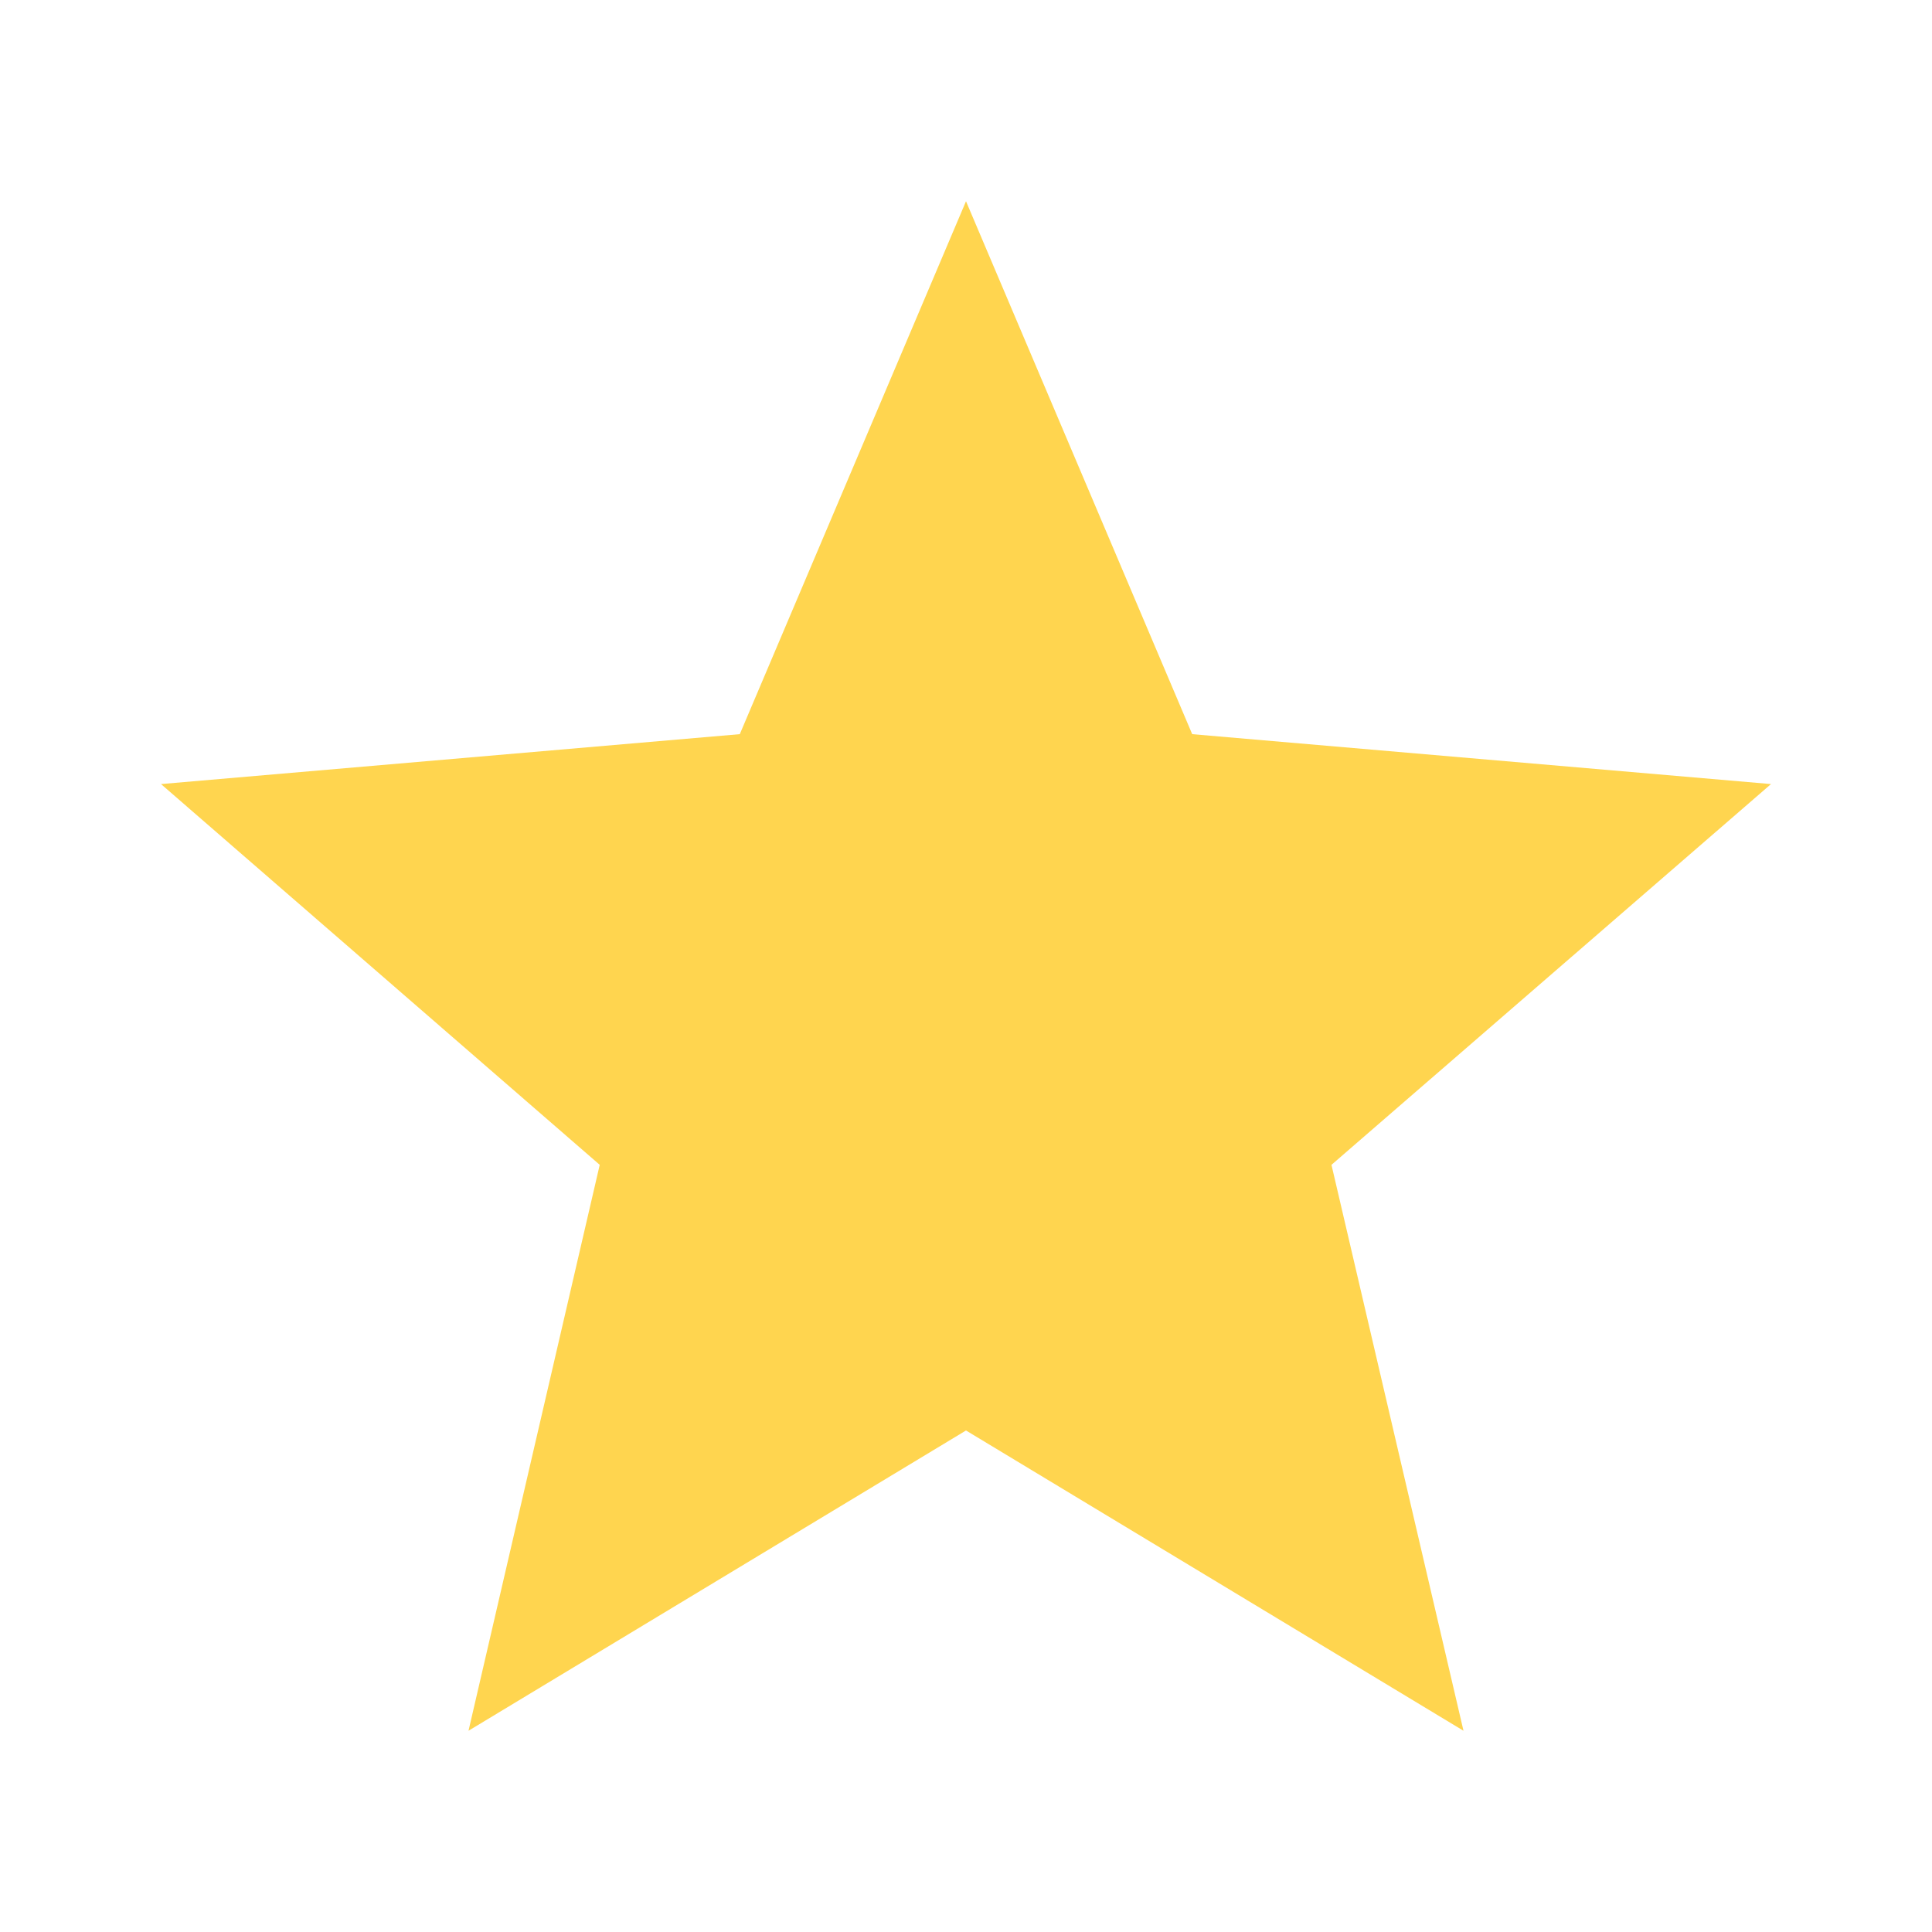
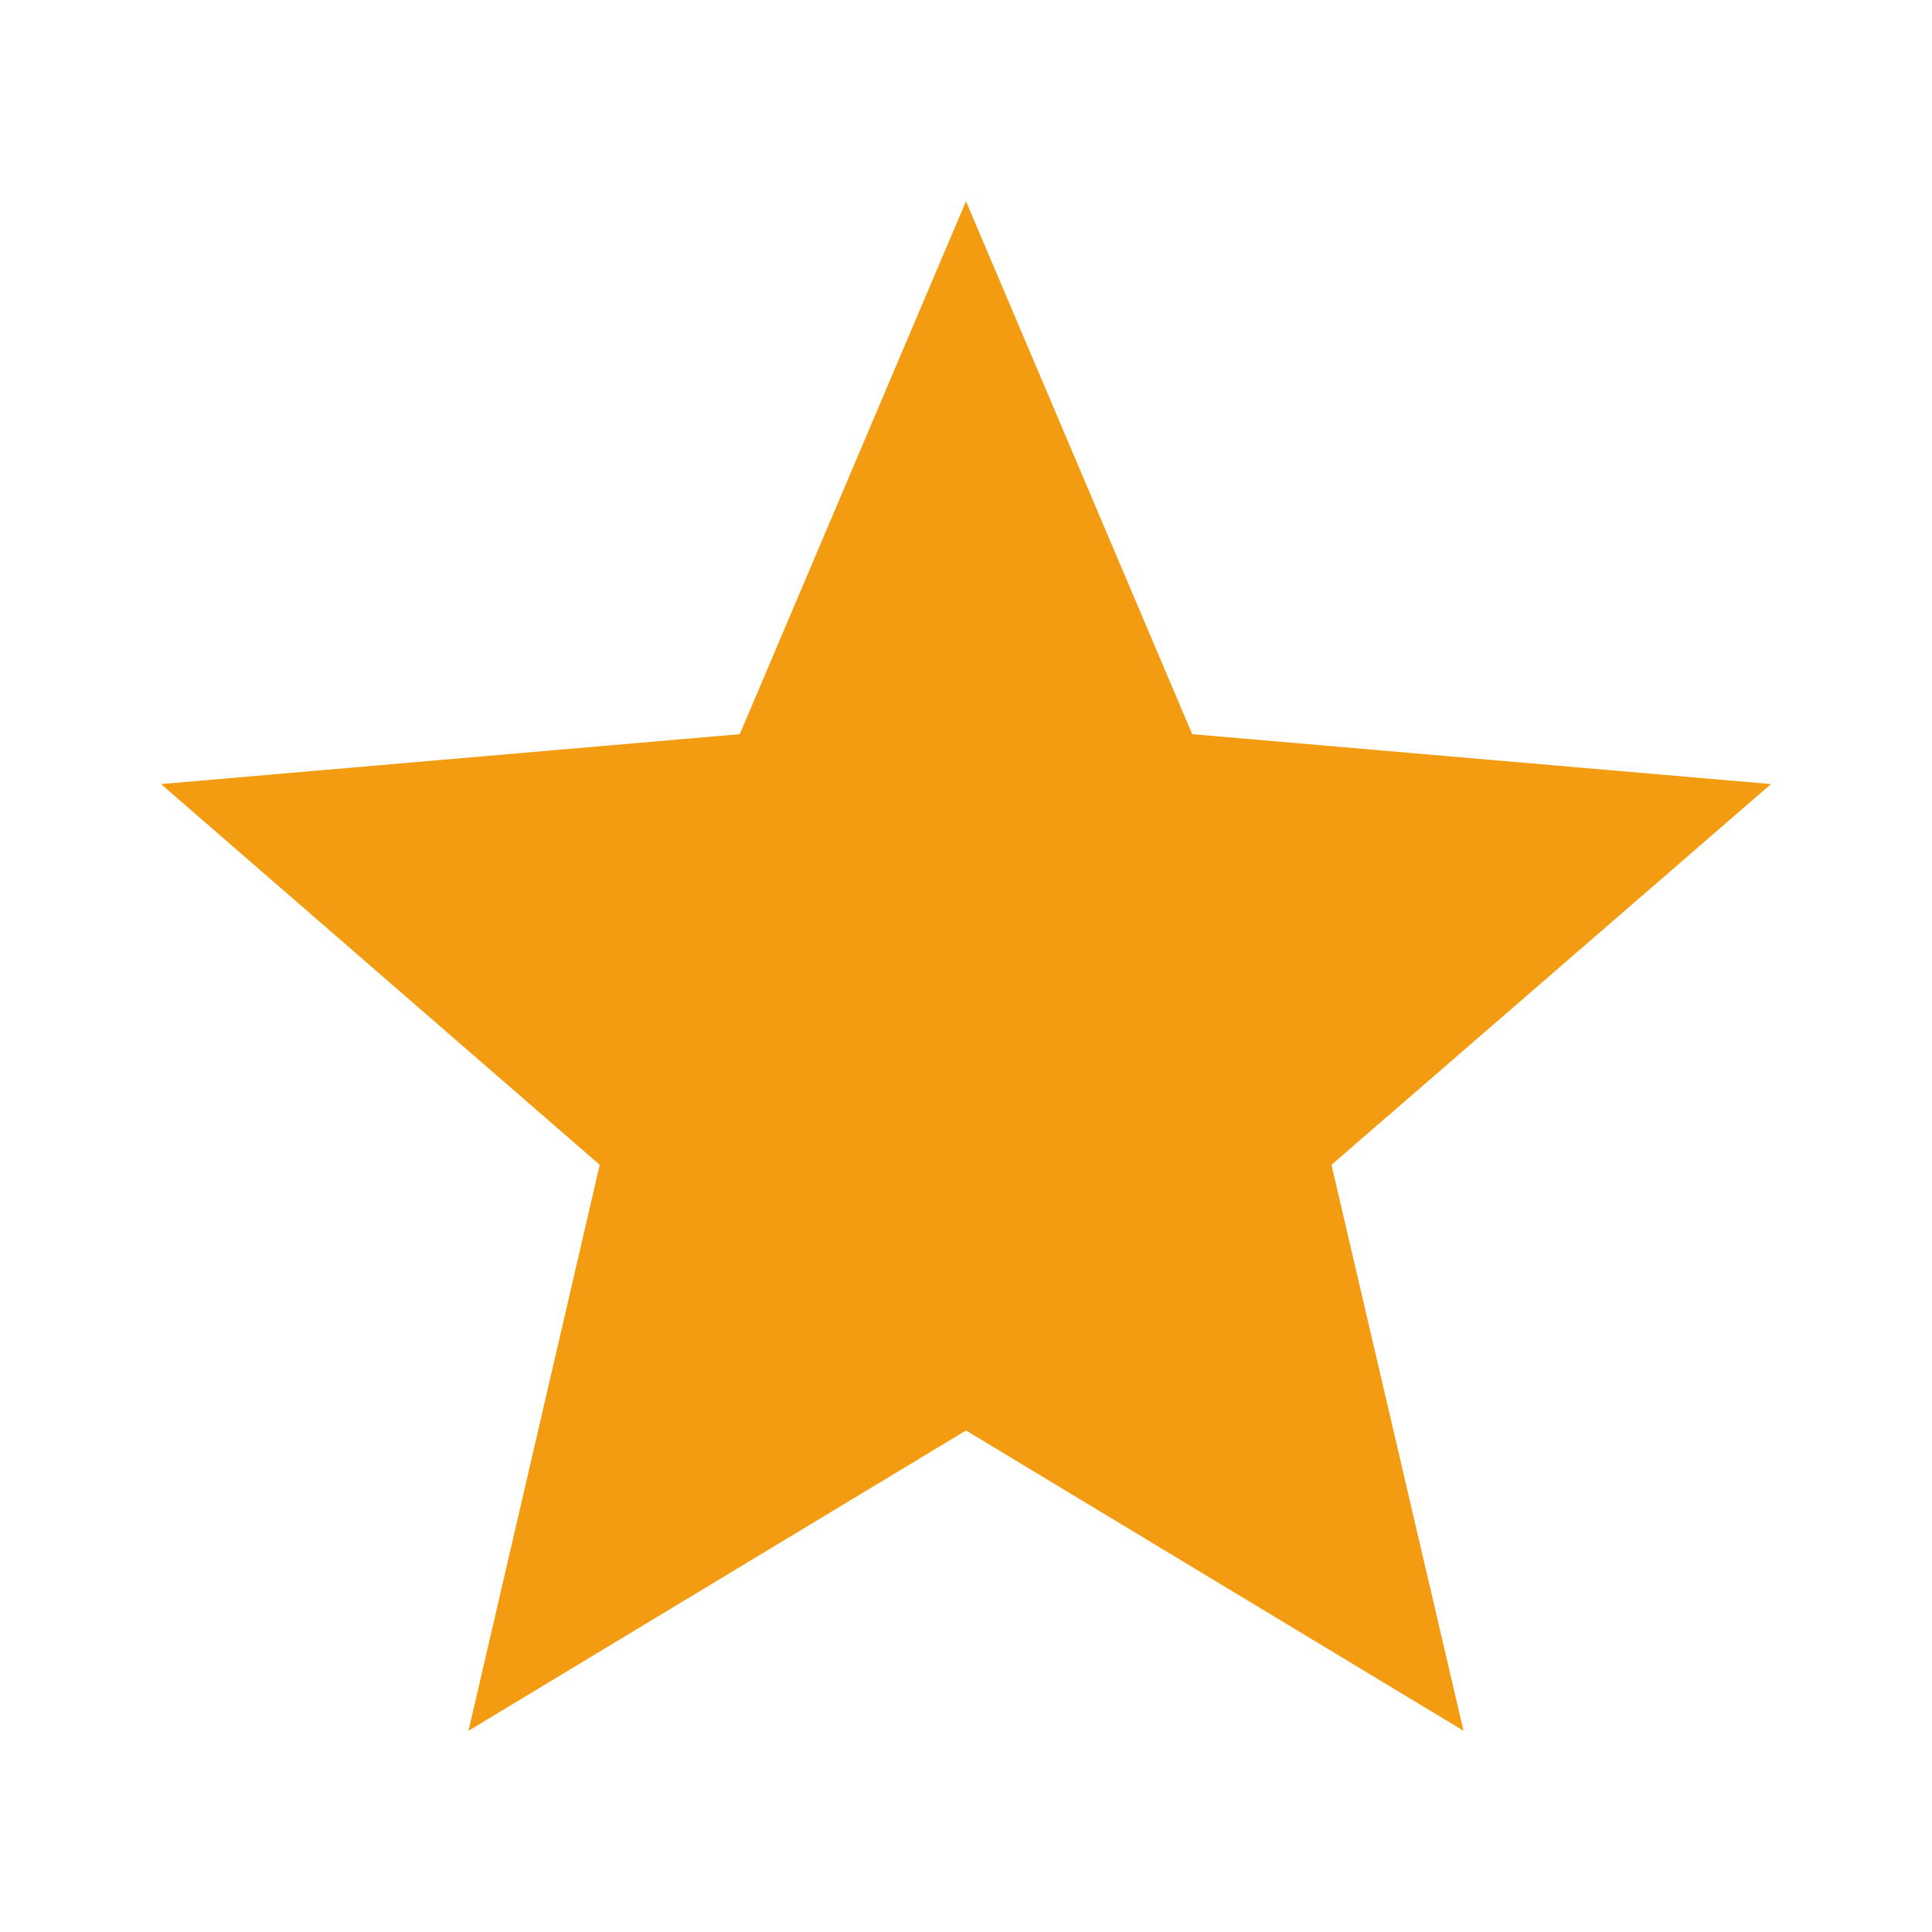
<svg xmlns="http://www.w3.org/2000/svg" version="1.1" viewBox="0 0 24 24" width="16px" height="16px">
-   <path d="m12 17.77 6.18 3.73-1.64-7.03 5.46-4.73-7.19-.62-2.81-6.62-2.81 6.62-7.19.62 5.45 4.73-1.63 7.03z" fill="#ffd54f" data-iconColor="Favicon" />
+   <path d="m12 17.77 6.18 3.73-1.64-7.03 5.46-4.73-7.19-.62-2.81-6.62-2.81 6.62-7.19.62 5.45 4.73-1.63 7.03z" fill="#f39c12" data-iconColor="Favicon" />
</svg>
